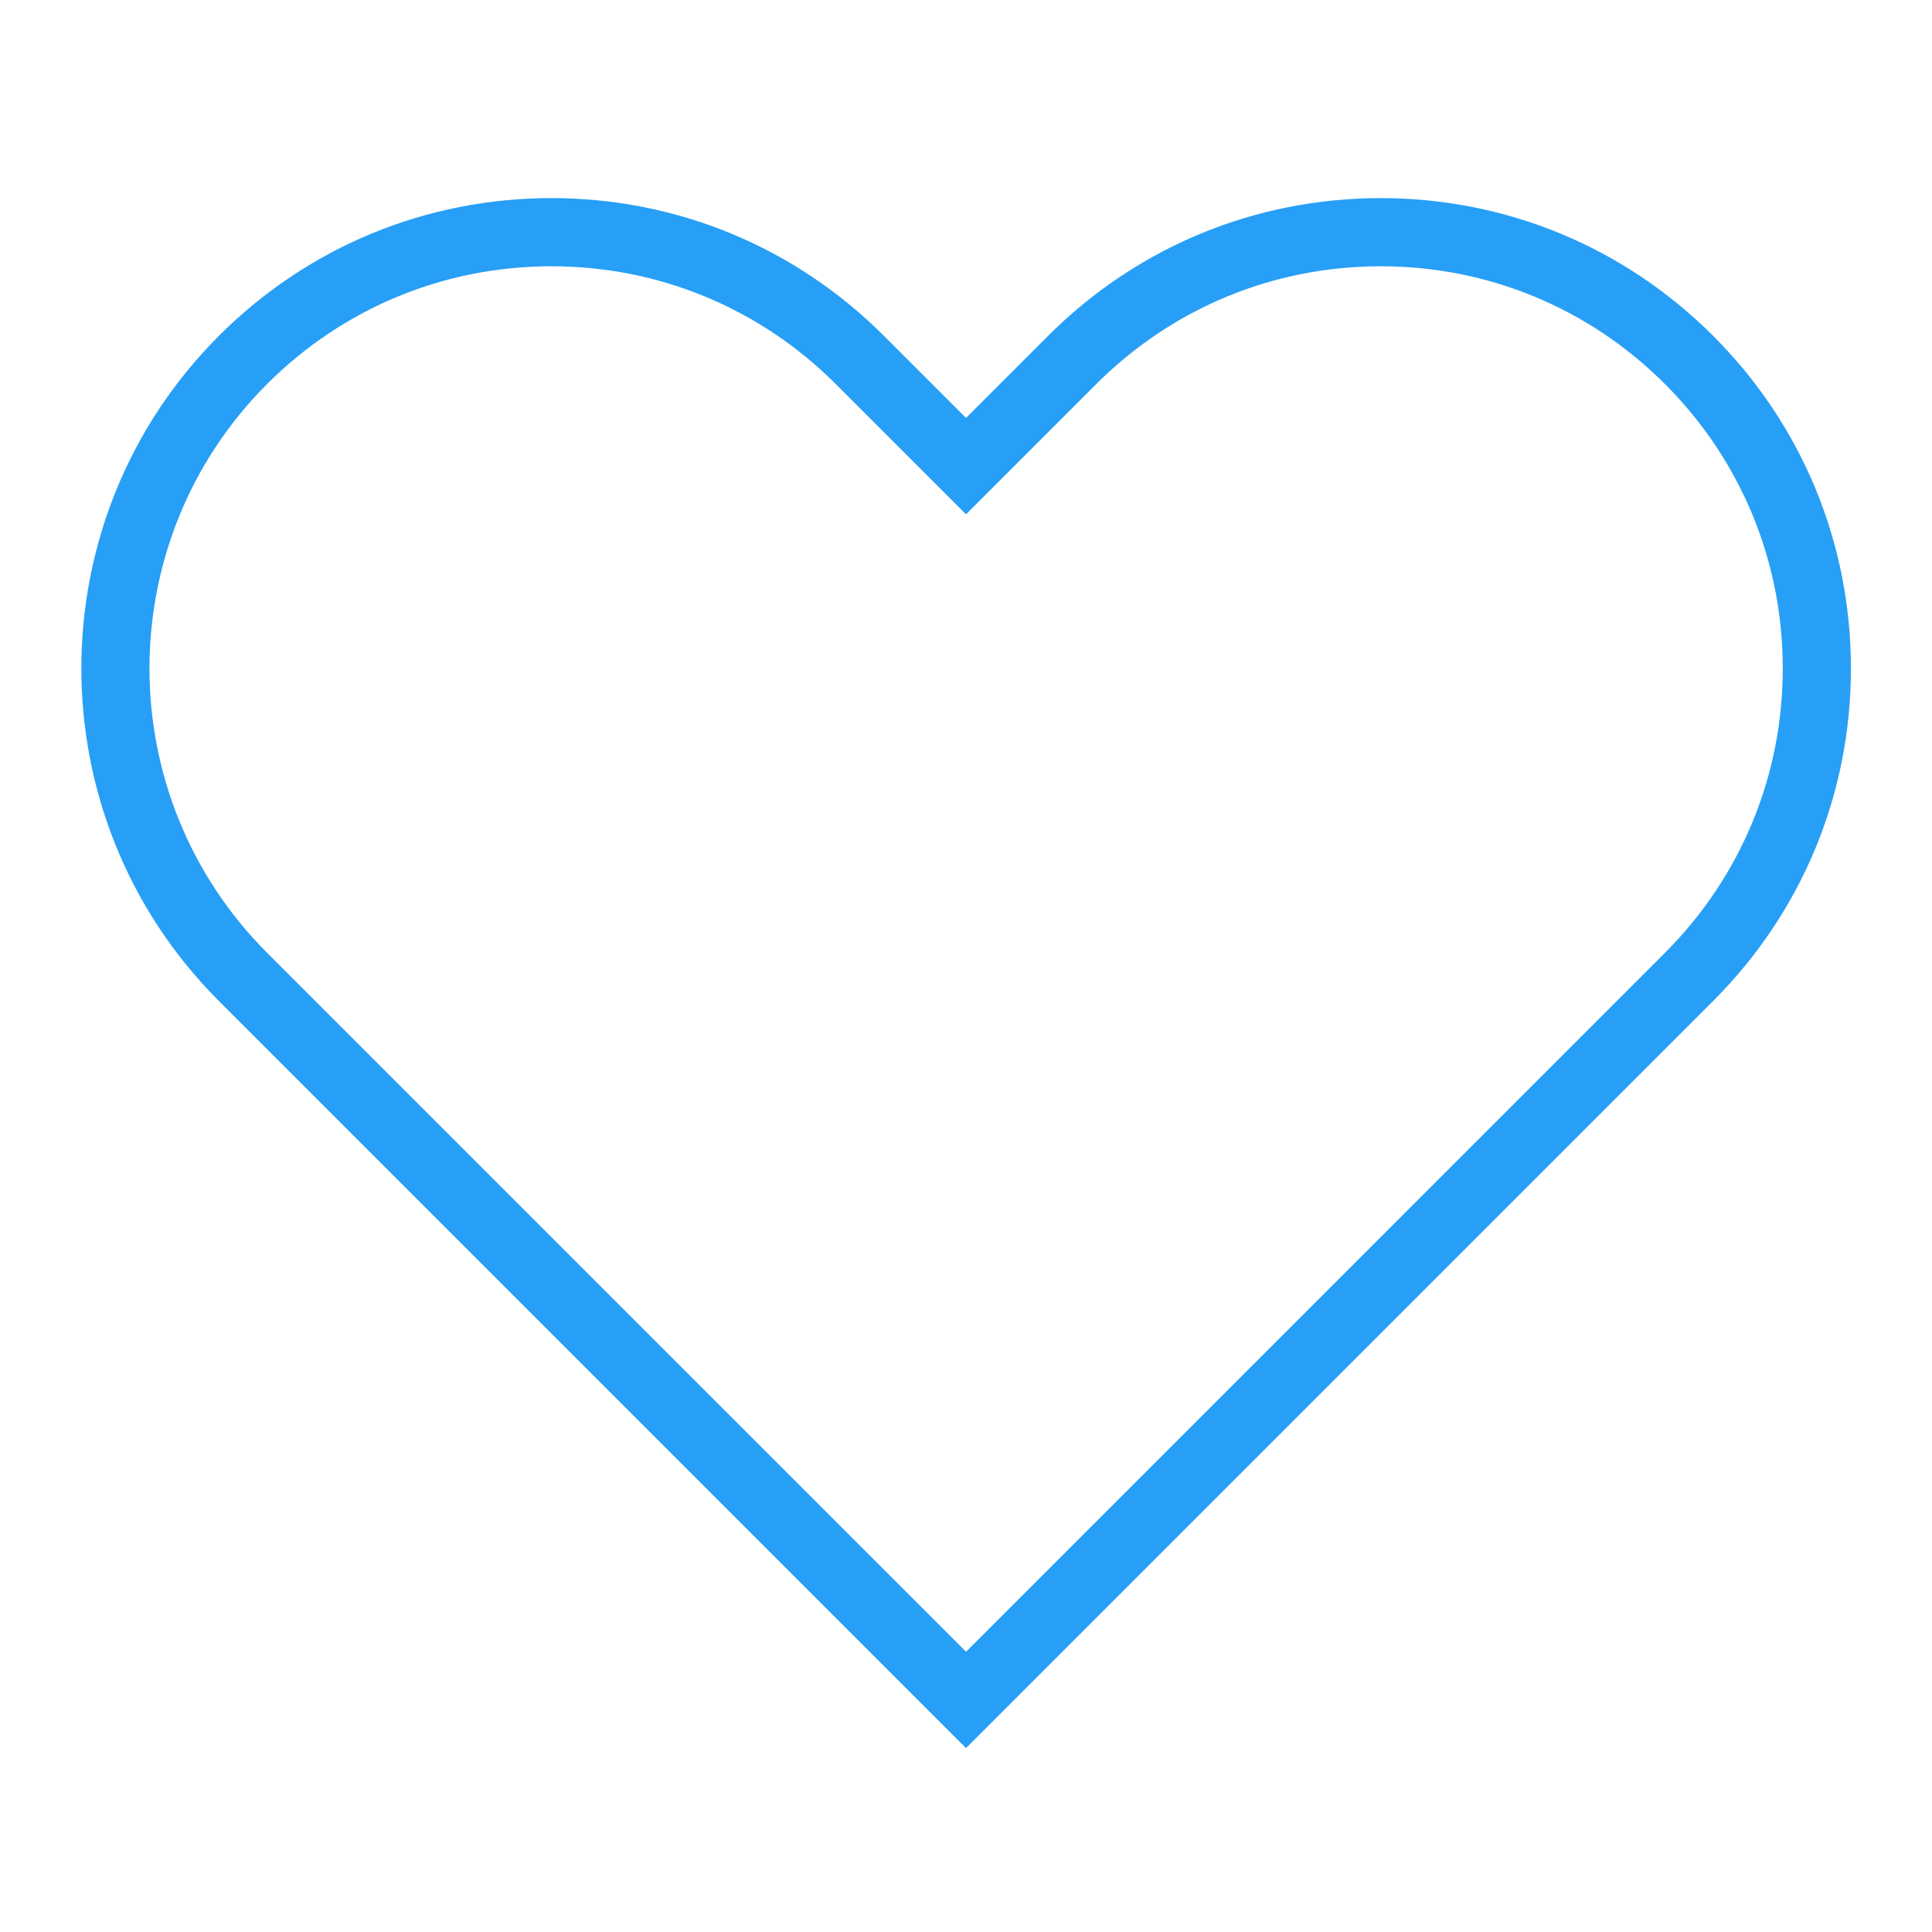
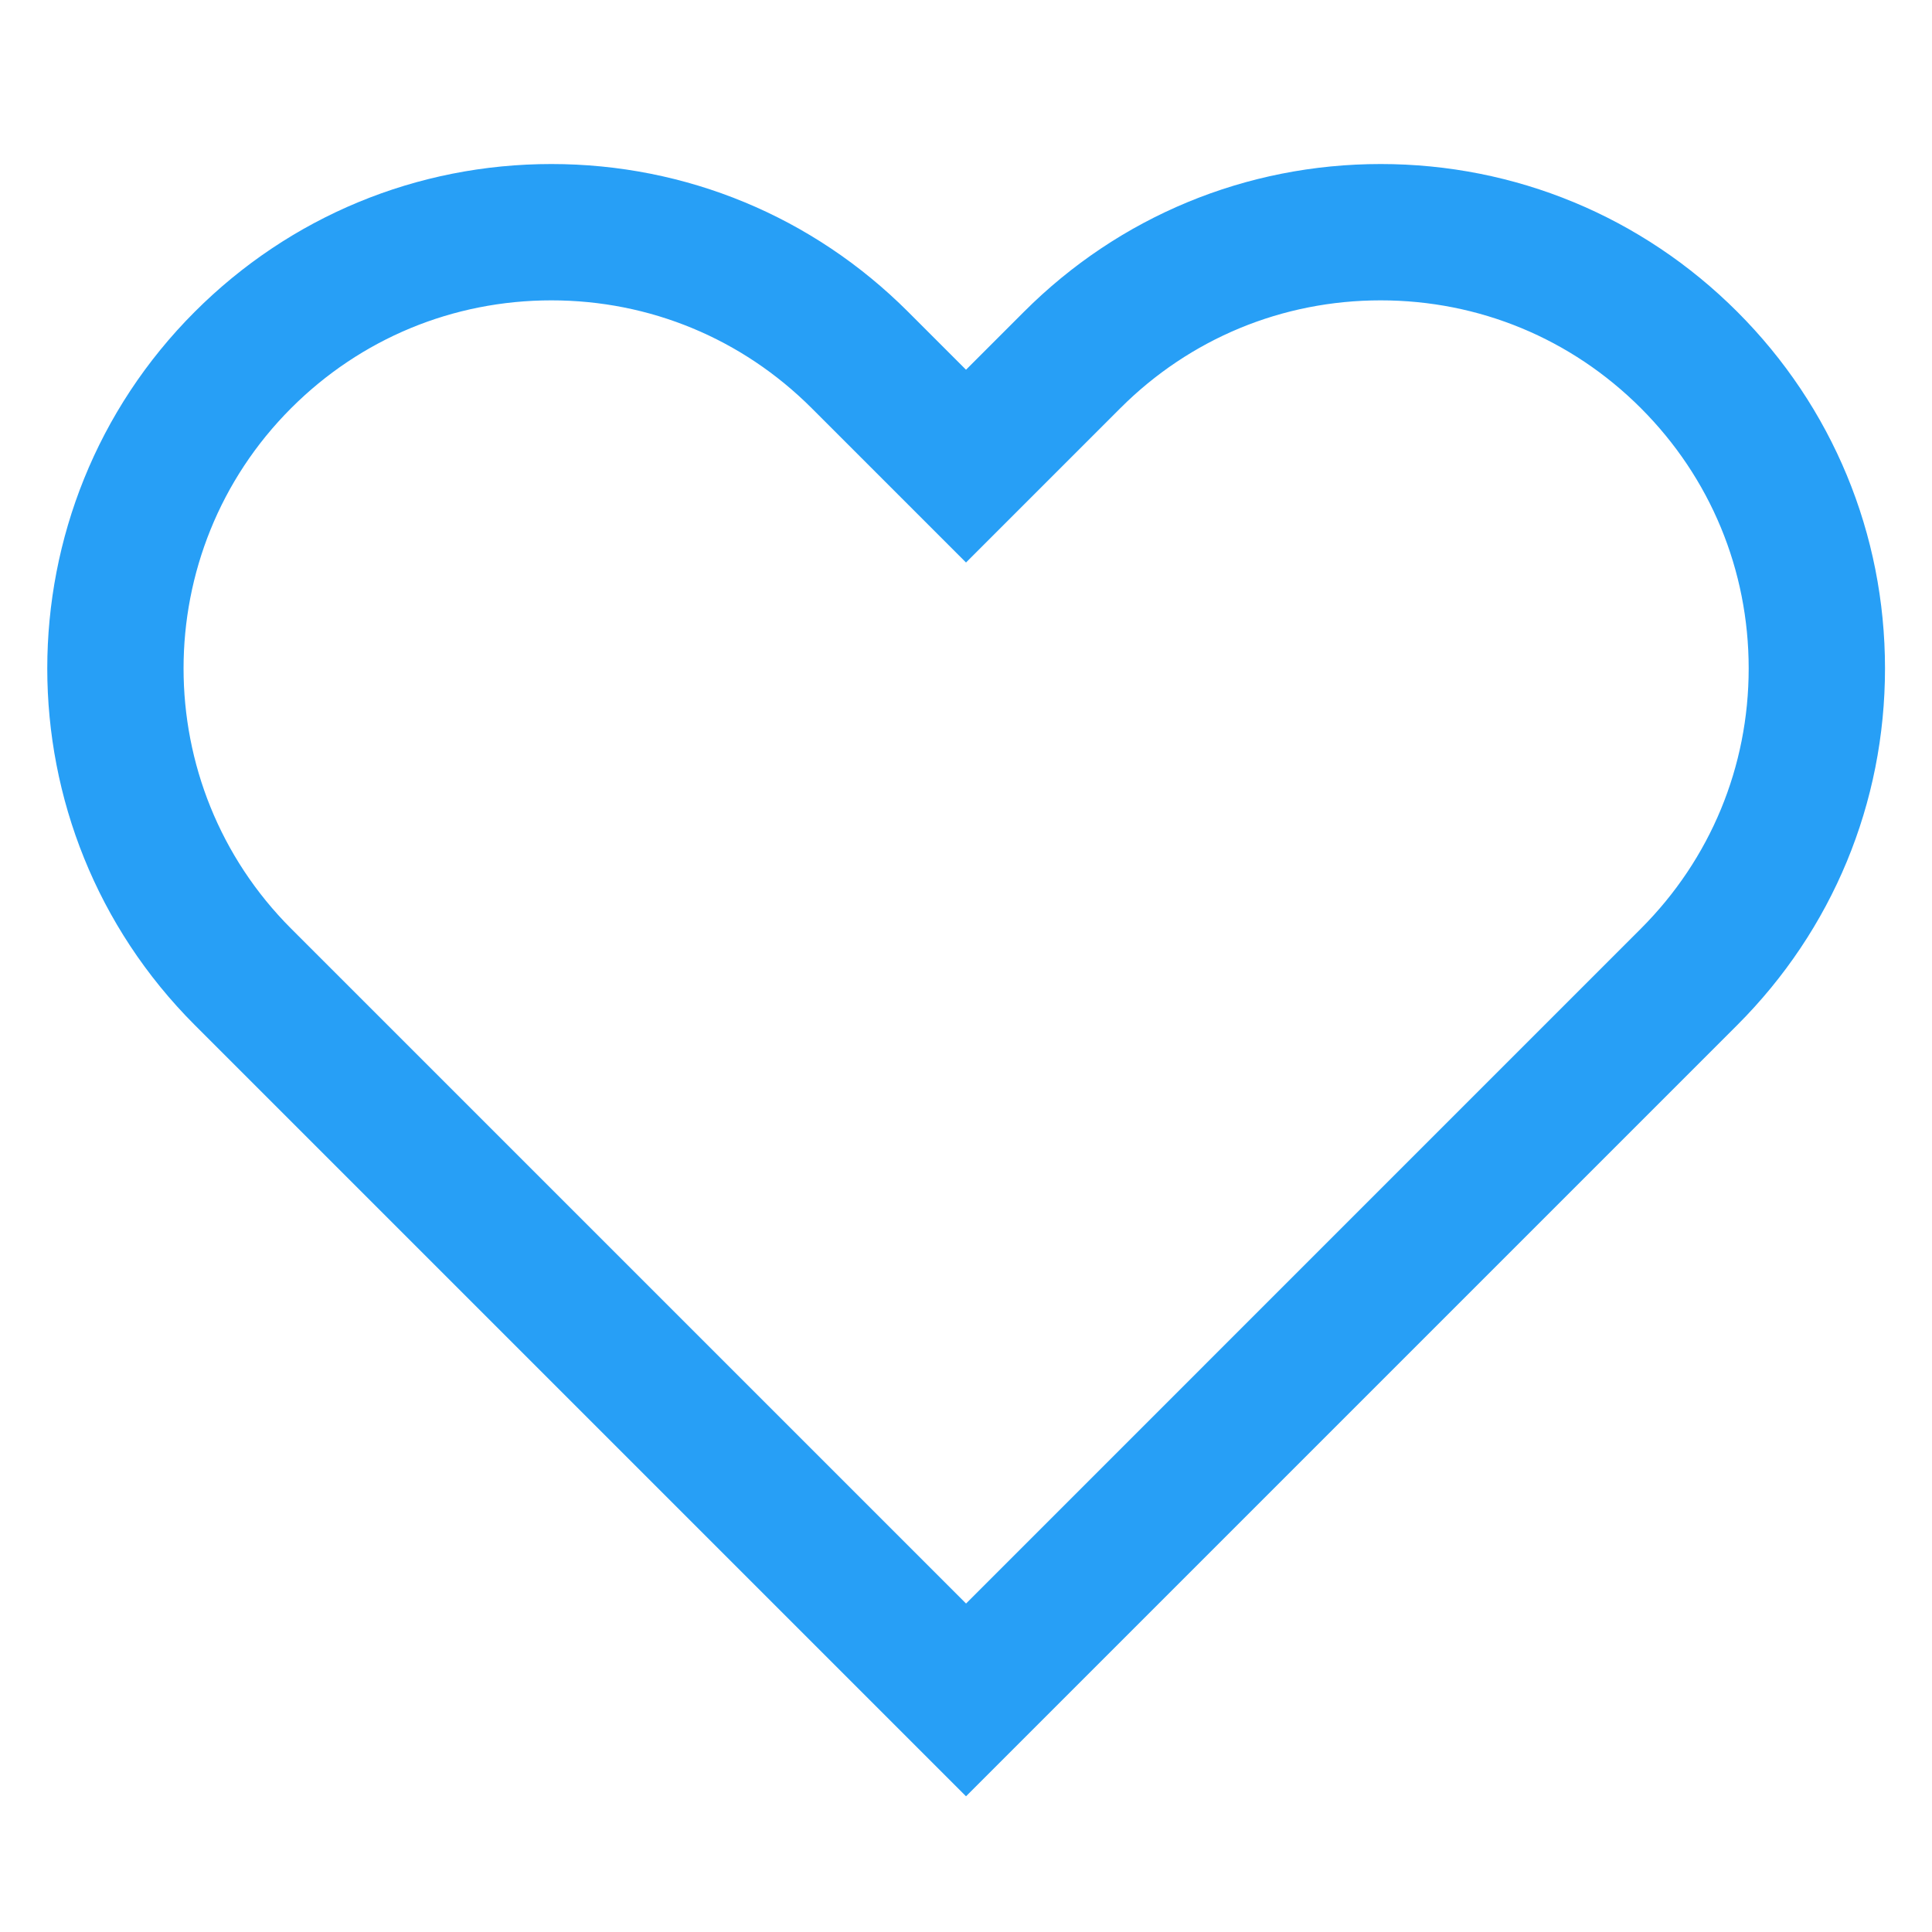
<svg xmlns="http://www.w3.org/2000/svg" version="1.1" id="Layer_1" x="0px" y="0px" width="56.689px" height="56.689px" viewBox="0 0 56.689 56.689" enable-background="new 0 0 56.689 56.689" xml:space="preserve">
-   <path fill="#279FF6" d="M28.345,51.293L6.422,29.37c-5.38-5.38-5.38-14.134,0-19.515c2.606-2.606,6.071-4.042,9.757-4.042s7.152,1.436,9.758,4.042  l2.408,2.408l2.408-2.408c2.606-2.606,6.072-4.042,9.758-4.042s7.15,1.436,9.757,4.042s4.042,6.072,4.042,9.758  c0,3.686-1.436,7.151-4.042,9.757L28.345,51.293z M16.179,7.813c-3.152,0-6.115,1.228-8.343,3.456c-4.6,4.601-4.6,12.086,0,16.687  l20.51,20.509l20.508-20.509c2.229-2.229,3.456-5.191,3.456-8.343c0-3.152-1.228-6.115-3.456-8.344  c-2.229-2.229-5.191-3.456-8.343-3.456s-6.115,1.228-8.344,3.456l-3.822,3.822l-3.822-3.822C22.294,9.041,19.331,7.813,16.179,7.813  z" />
+   <path fill="#279FF6" stroke="#279FF6" stroke-width="2px" d="M28.345,51.293L6.422,29.37c-5.38-5.38-5.38-14.134,0-19.515c2.606-2.606,6.071-4.042,9.757-4.042s7.152,1.436,9.758,4.042  l2.408,2.408l2.408-2.408c2.606-2.606,6.072-4.042,9.758-4.042s7.15,1.436,9.757,4.042s4.042,6.072,4.042,9.758  c0,3.686-1.436,7.151-4.042,9.757L28.345,51.293z M16.179,7.813c-3.152,0-6.115,1.228-8.343,3.456c-4.6,4.601-4.6,12.086,0,16.687  l20.51,20.509l20.508-20.509c2.229-2.229,3.456-5.191,3.456-8.343c0-3.152-1.228-6.115-3.456-8.344  c-2.229-2.229-5.191-3.456-8.343-3.456s-6.115,1.228-8.344,3.456l-3.822,3.822l-3.822-3.822C22.294,9.041,19.331,7.813,16.179,7.813  z" />
</svg>
